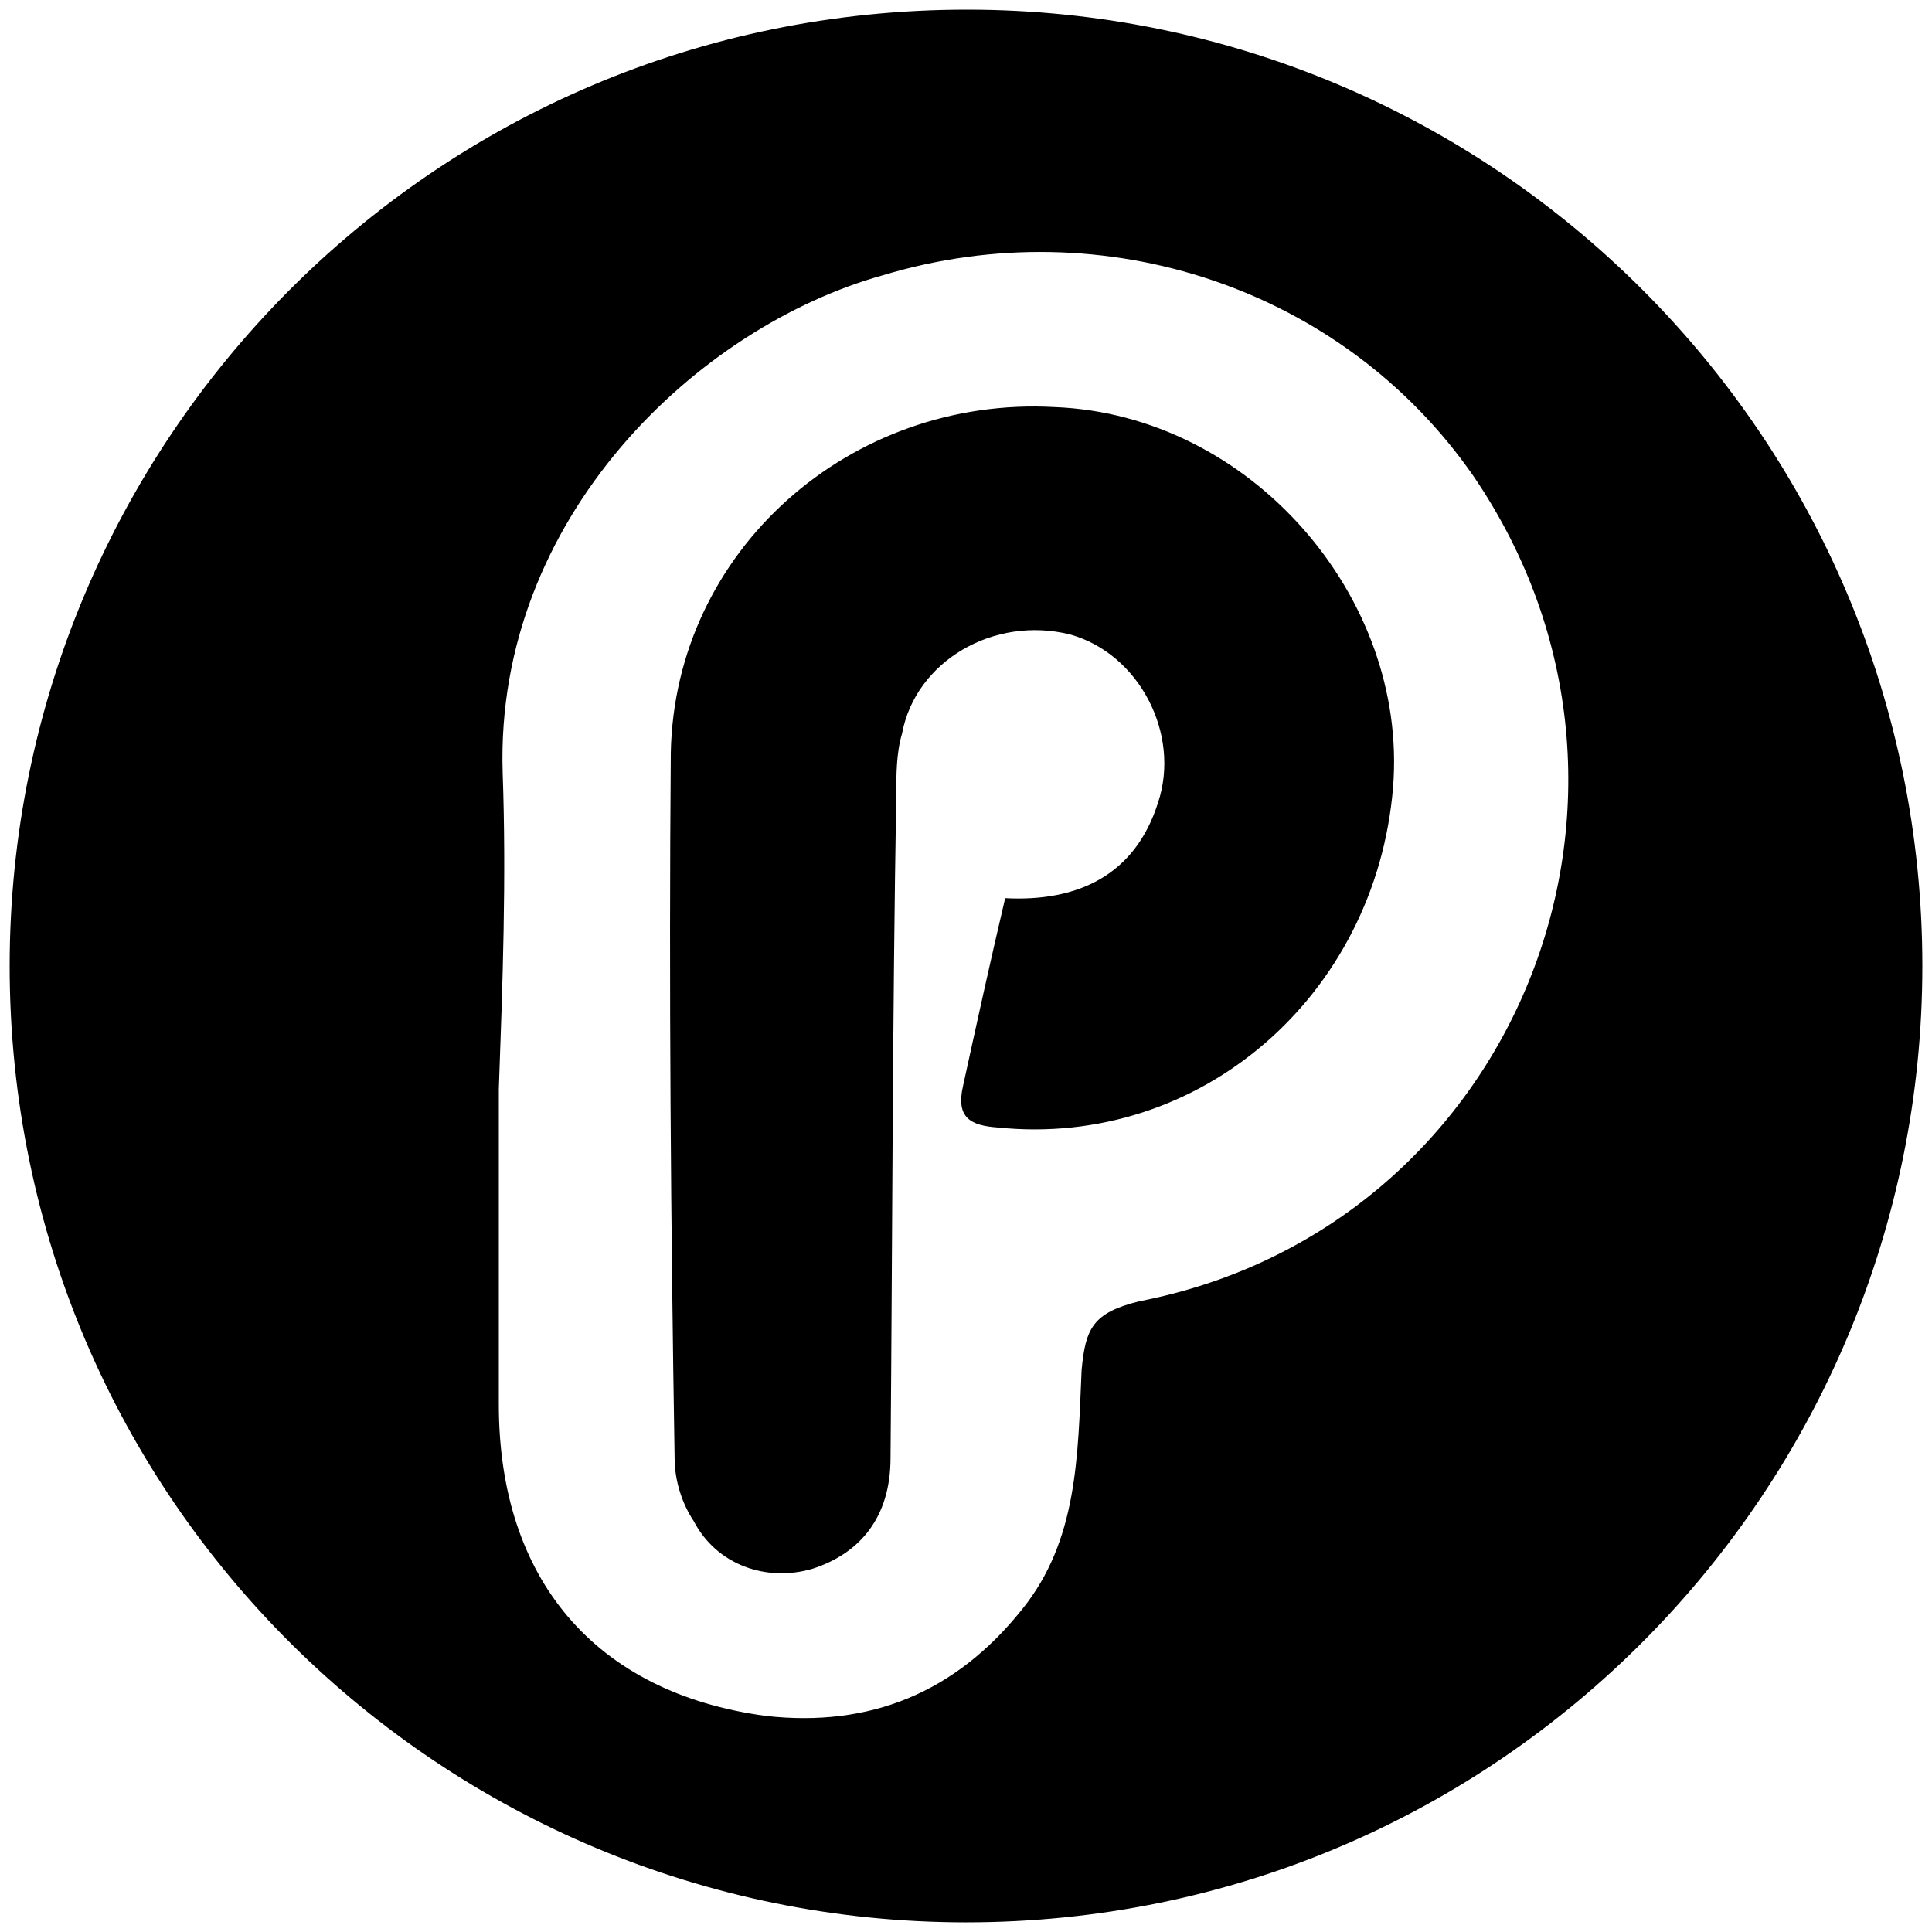
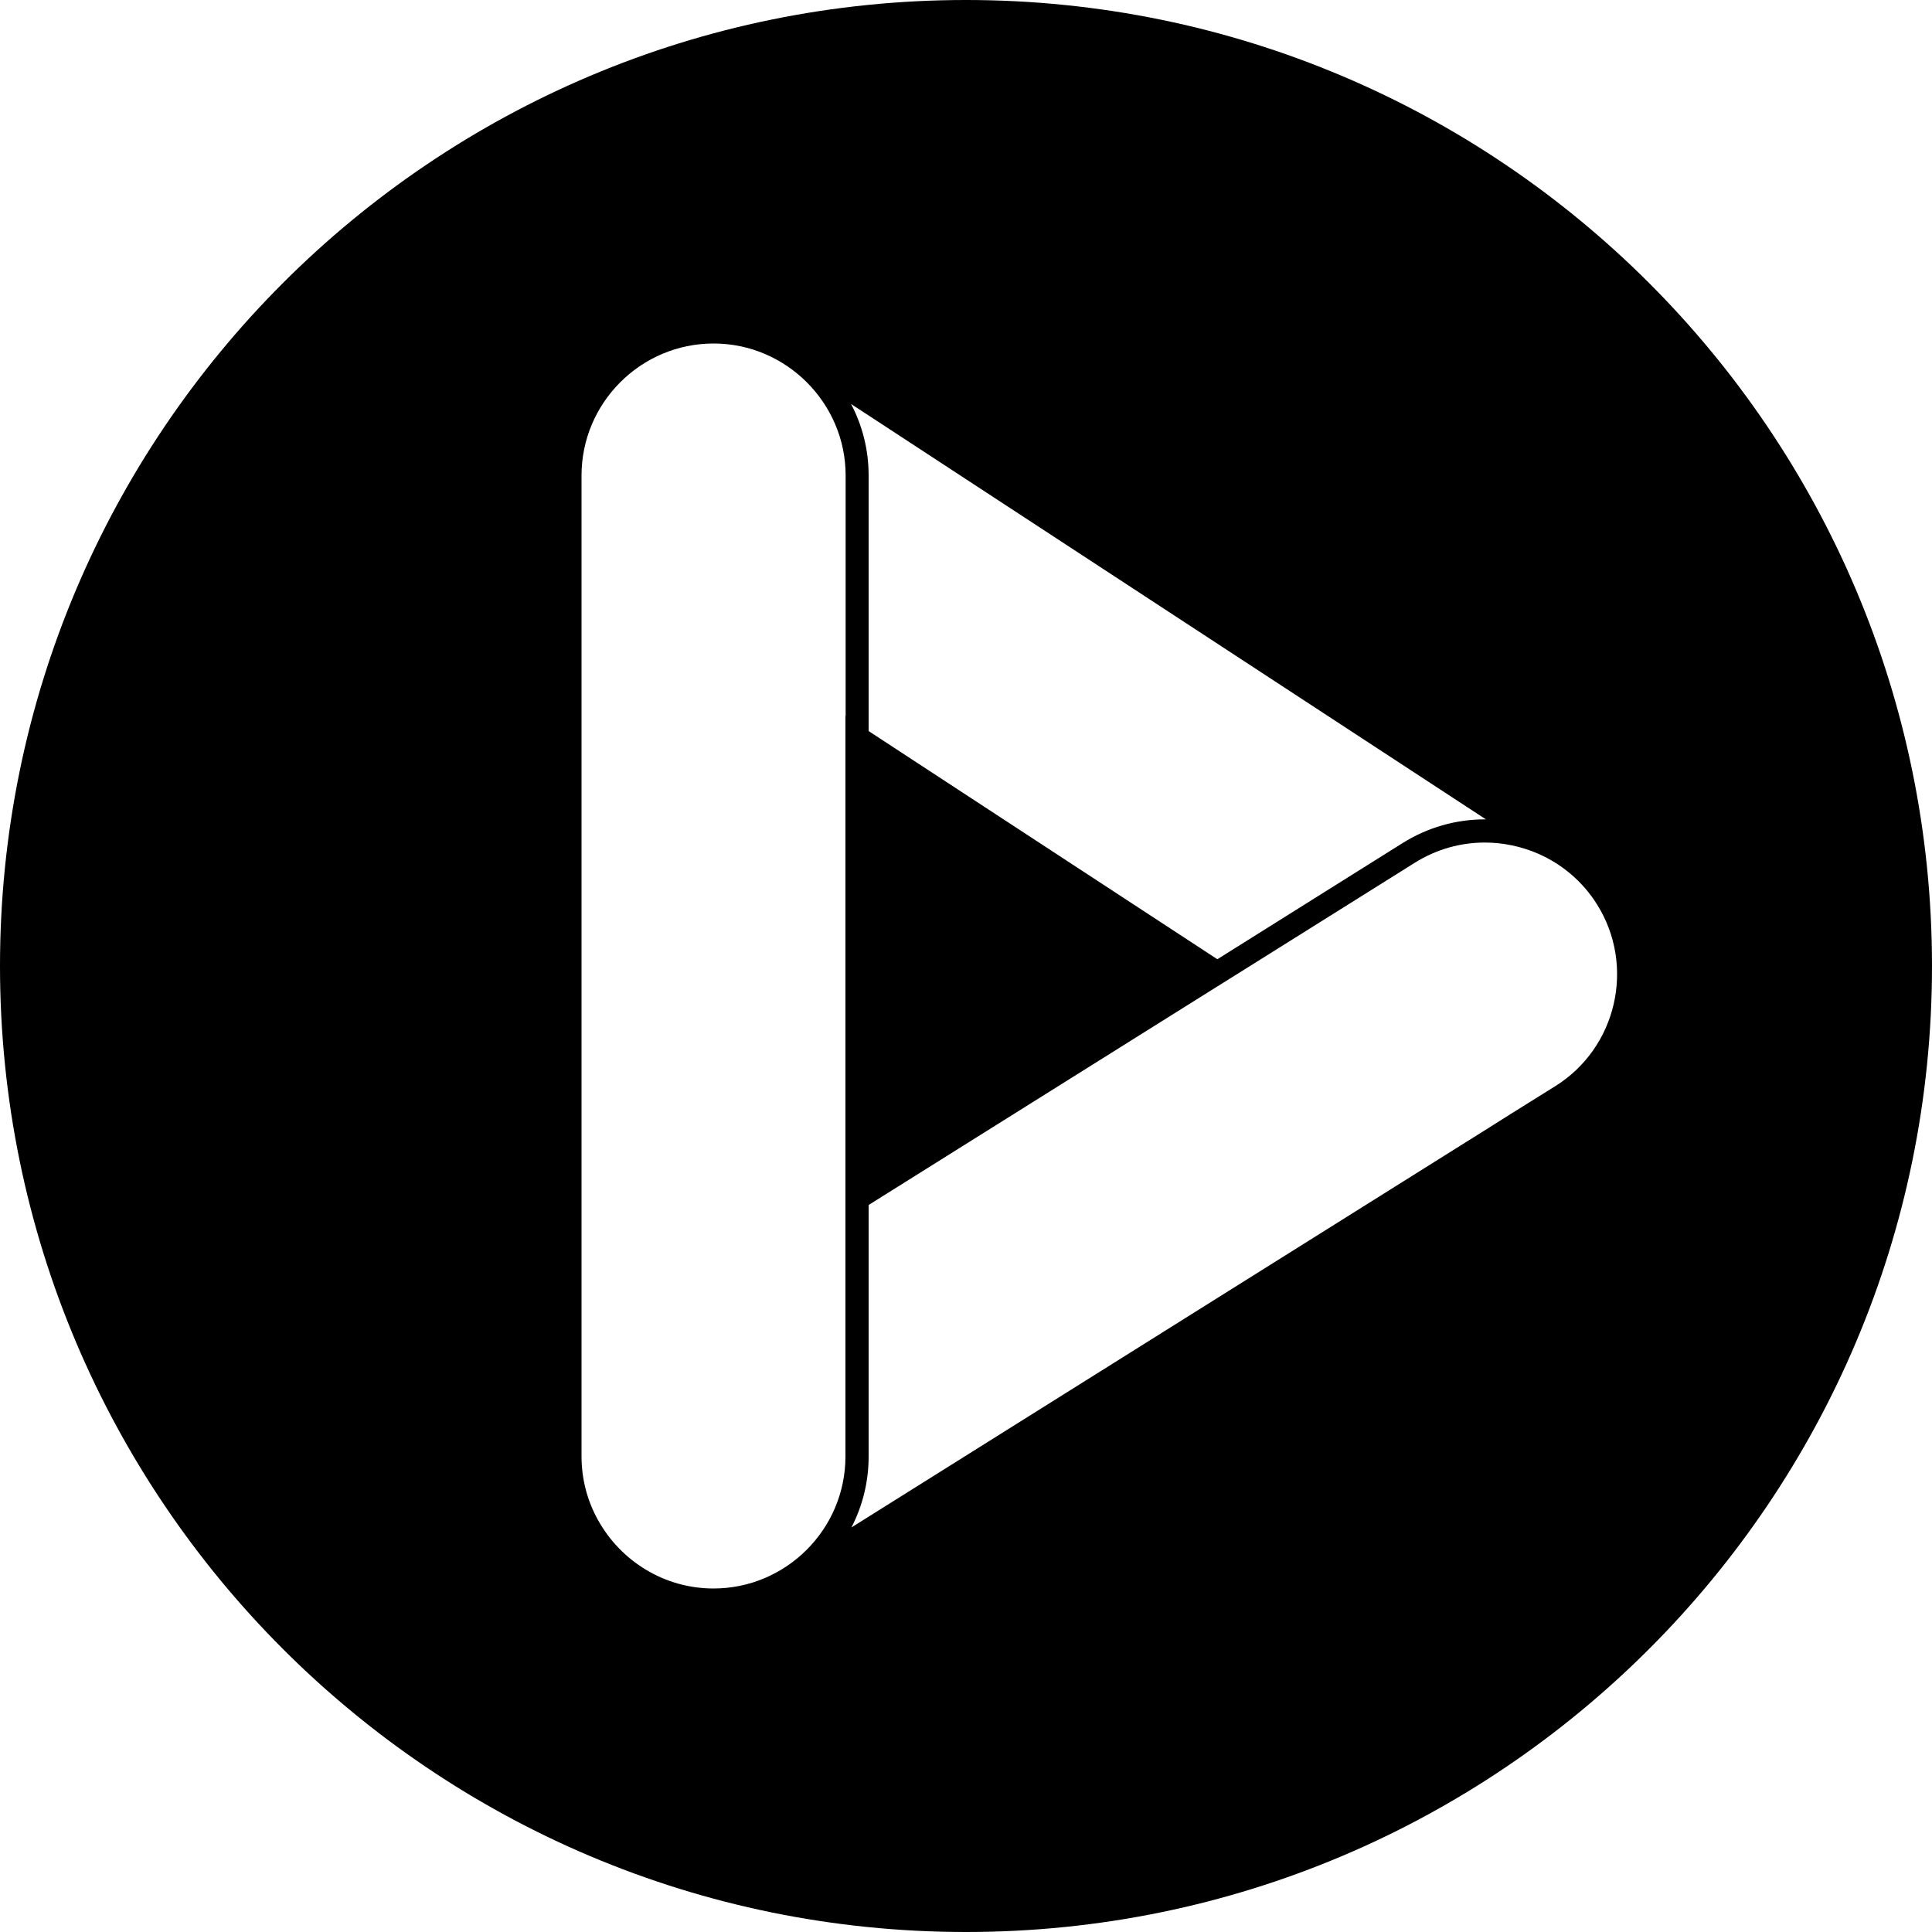
- <svg xmlns="http://www.w3.org/2000/svg" viewBox="0 0 1000 1000">
-   <path d="M500.496 5C223.572 5 5 229.506 5 500.002c0 276.43 224.506 495.001 495.002 495.001 276.43 0 495.001-224.506 495.001-495.001C995.003 226.539 773.464 5 500.496 5zM258.188 726.98V563.793c1.978-55.385 3.956-108.792 1.978-164.176-3.956-131.54 100.88-230.44 196.814-257.144 114.725-34.616 238.352 6.923 305.605 103.846 112.748 165.166 21.758 389.672-173.078 427.255-23.736 5.934-27.692 13.846-29.67 35.604-1.978 44.506-1.978 88.022-30.66 123.627-34.615 43.517-79.12 61.319-132.527 55.385-89.012-11.868-138.462-71.21-138.462-161.21zm89.011-337.253c-.99 120.66 0 244.286 1.978 364.946 0 11.868 3.956 23.736 9.89 32.637 11.868 22.748 37.583 31.649 61.319 24.726 24.725-7.912 40.55-26.704 40.55-57.363.989-114.726.989-227.473 2.967-343.188 0-9.89 0-21.758 2.967-31.649 6.923-37.582 47.472-61.318 87.033-51.428 35.604 9.89 57.363 51.428 45.495 87.033-11.869 37.582-41.539 51.429-79.122 49.45-7.912 33.627-14.835 65.276-21.758 96.924-3.956 16.813 3.956 20.77 17.802 21.758 104.836 10.88 195.825-68.242 204.726-176.044 7.912-98.902-74.176-192.858-175.055-196.814-105.825-5.934-196.814 74.176-198.792 179.012z" />
+ <svg xmlns="http://www.w3.org/2000/svg" version="1.1" id="a" x="0px" y="0px" viewBox="0 0 1000 1000" style="enable-background:new 0 0 1000 1000;" xml:space="preserve">
+   <path d="M500,0C223.9,0,0,223.9,0,500s223.9,500,500,500s500-223.9,500-500S776.1,0,500,0z M437.6,370.5L437.6,370.5l0,383.4  c0,37.6-30.7,68.3-68.3,68.3c-25.6,0-48-14.3-59.7-35.3c-5.5-9.8-8.6-21.1-8.6-33.1V246.1c0-37.6,30.7-68.3,68.3-68.3c0,0,0,0,0.1,0  c37.5,0,68.3,30.8,68.3,68.3V370.5z M769.1,424.1L769.1,424.1c-0.2,0-0.3,0-0.5,0h0c-15.1,0-29.7,4.2-42.5,12.2l-96,60.2  L449.6,378.4V246.1c0-13.4-3.3-26-9.1-37L769.1,424.1z M805,562.2L805,562.2l-22.6,14.1l-12.2,7.7L440.7,790.6  c5.7-11,8.9-23.5,8.9-36.7V623.7l180.3-113l5.6-3.5l5.6-3.5l91.3-57.2c11.2-7,23.7-10.4,36.1-10.4h0c9.5,0,19,2,27.7,5.8  c12.1,5.3,22.9,14.2,30.4,26.2C846.6,499.9,836.9,542.3,805,562.2z" />
</svg>
